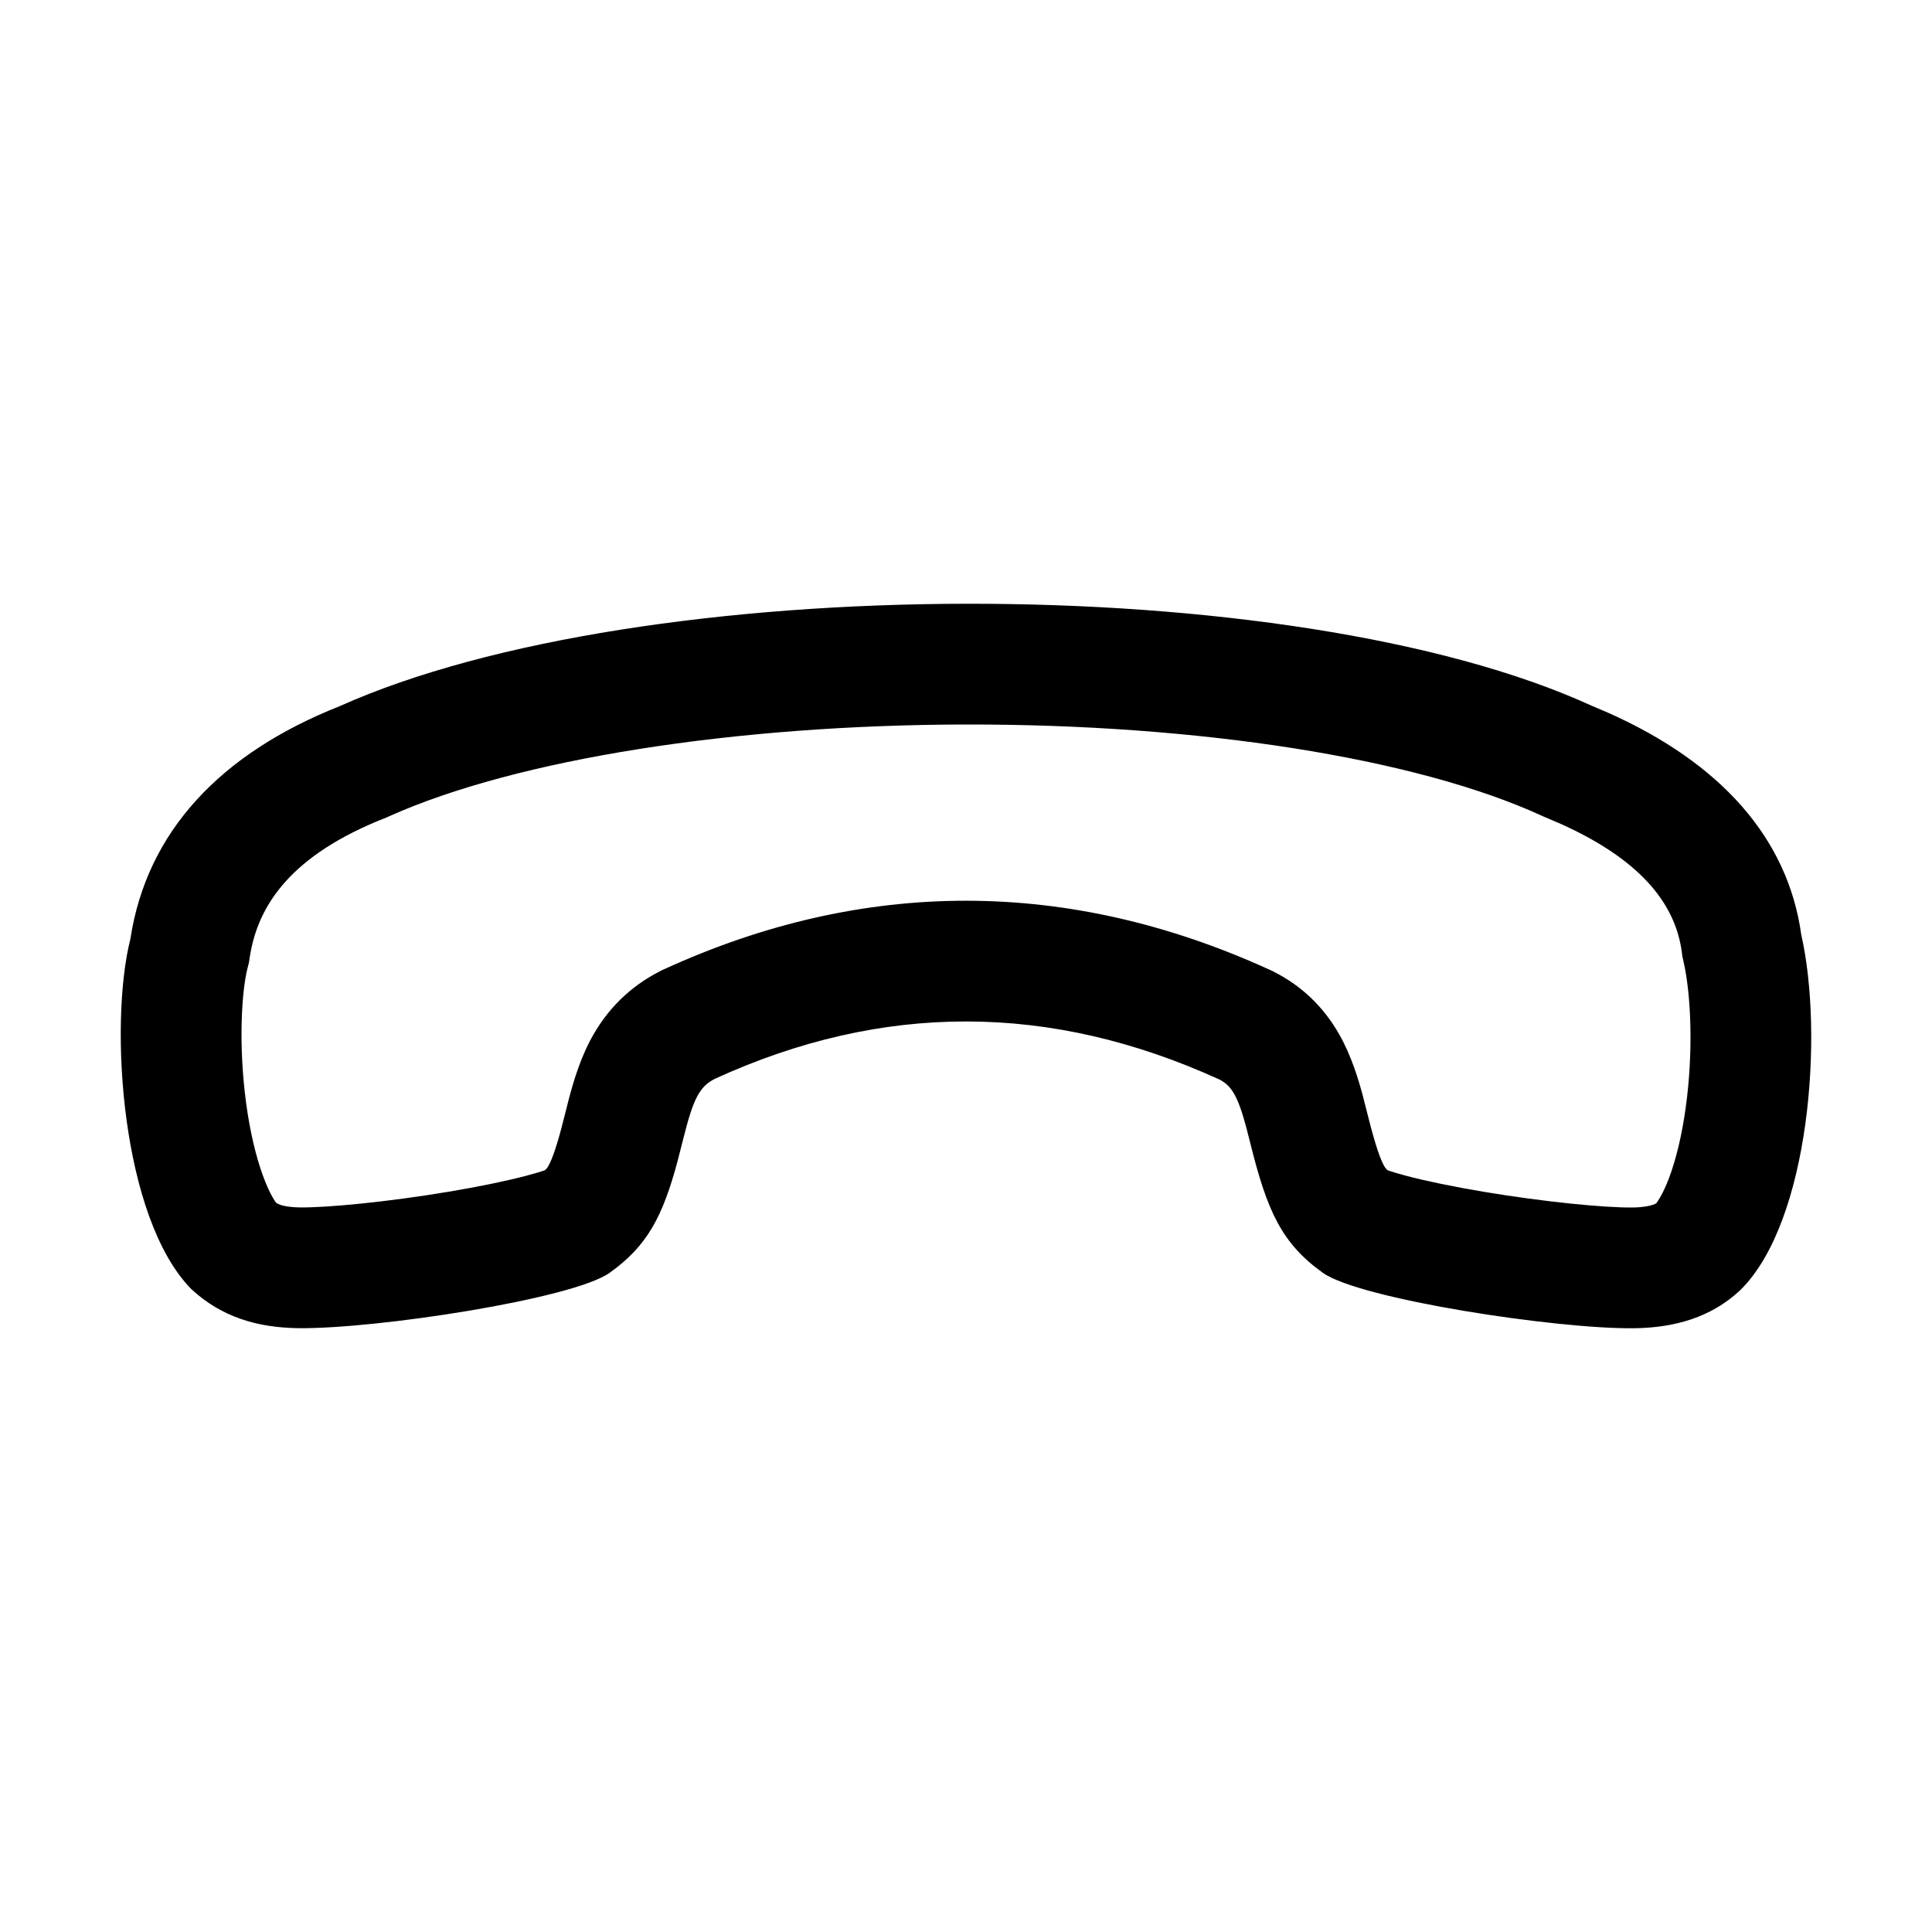
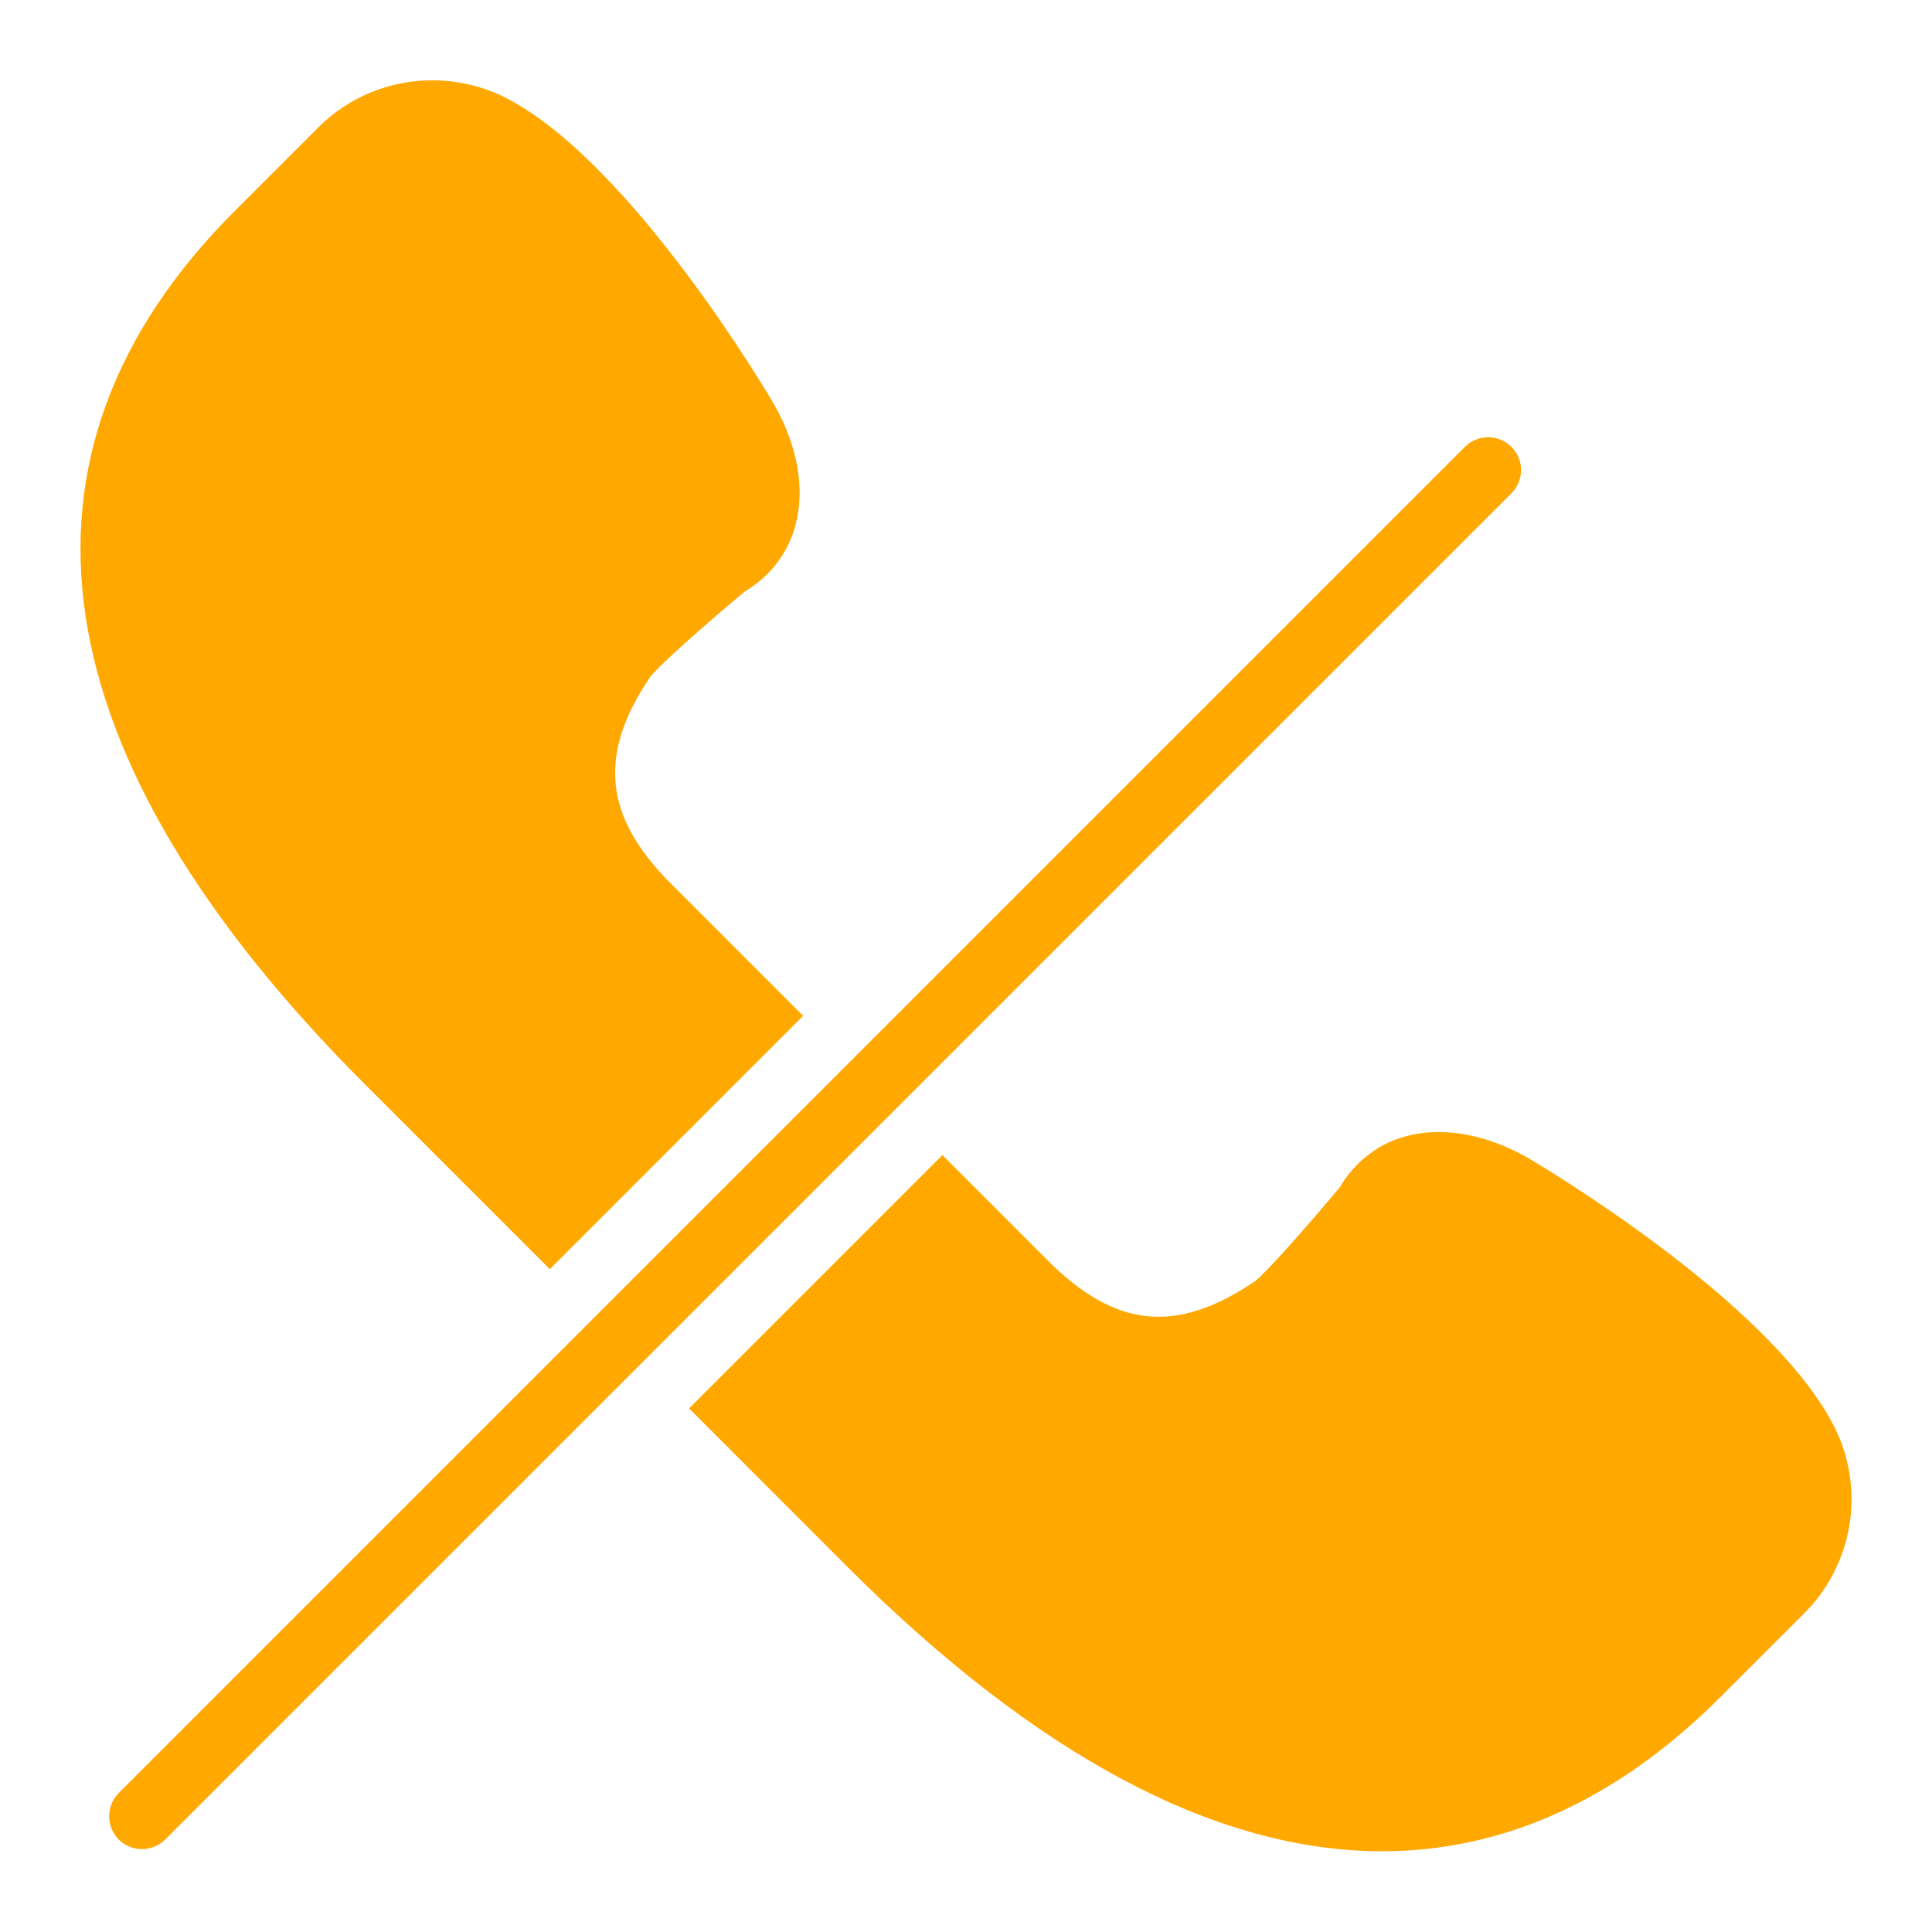
- <svg xmlns="http://www.w3.org/2000/svg" width="24" height="24" viewBox="0 0 24 24">
-   <path fill-rule="evenodd" clip-rule="evenodd" d="M15.535 14.214C15.742 15.046 15.923 15.447 16.434 15.812C16.892 16.138 19.336 16.512 20.302 16.5C20.811 16.493 21.254 16.362 21.606 16.038L21.623 16.022C22.481 15.171 22.657 12.849 22.376 11.611C22.208 10.406 21.37 9.476 19.981 8.856L19.768 8.765C16.044 7.063 7.968 7.091 4.218 8.773C2.734 9.361 1.823 10.335 1.62 11.662C1.35 12.73 1.508 15.133 2.378 16.015C2.752 16.361 3.196 16.492 3.705 16.499C4.67 16.511 7.115 16.137 7.572 15.812C8.041 15.478 8.233 15.113 8.42 14.413L8.487 14.15C8.613 13.644 8.69 13.498 8.881 13.401C10.961 12.45 13.045 12.45 15.15 13.411C15.3 13.489 15.377 13.615 15.483 14.01L15.535 14.214ZM7.033 13.784C7.094 13.537 7.18 13.214 7.331 12.926C7.538 12.532 7.834 12.251 8.2 12.064L8.228 12.05L8.257 12.037C10.736 10.904 13.275 10.906 15.773 12.047L15.804 12.061L15.835 12.077C16.172 12.25 16.444 12.509 16.638 12.852C16.789 13.119 16.874 13.406 16.932 13.62L16.934 13.63L16.991 13.853C17.09 14.249 17.15 14.402 17.19 14.476C17.204 14.502 17.213 14.513 17.22 14.52C17.223 14.524 17.229 14.53 17.238 14.538C17.291 14.556 17.369 14.58 17.475 14.608C17.727 14.674 18.058 14.742 18.426 14.804C19.185 14.931 19.934 15.004 20.283 15C20.416 14.998 20.493 14.98 20.531 14.967C20.552 14.96 20.565 14.954 20.575 14.947C20.584 14.936 20.599 14.914 20.619 14.88C20.654 14.821 20.695 14.737 20.737 14.624C20.822 14.395 20.894 14.098 20.941 13.756C21.038 13.053 21.006 12.349 20.913 11.943L20.899 11.881L20.891 11.818C20.816 11.286 20.457 10.713 19.38 10.231L19.162 10.138L19.145 10.13C17.572 9.411 14.876 8.996 12.005 9C9.137 9.004 6.426 9.427 4.832 10.141L4.802 10.155L4.771 10.167C3.635 10.618 3.204 11.228 3.103 11.888L3.092 11.96L3.074 12.03C3.001 12.32 2.96 12.983 3.058 13.707C3.105 14.052 3.177 14.36 3.265 14.601C3.308 14.72 3.35 14.81 3.387 14.874C3.404 14.904 3.419 14.926 3.429 14.94C3.447 14.953 3.464 14.96 3.483 14.967C3.52 14.98 3.592 14.997 3.724 14.999C4.072 15.003 4.821 14.93 5.58 14.803C5.948 14.741 6.28 14.673 6.532 14.607C6.637 14.579 6.716 14.556 6.769 14.537C6.776 14.531 6.781 14.526 6.785 14.522C6.792 14.514 6.799 14.505 6.81 14.488C6.836 14.443 6.889 14.332 6.969 14.033L7.033 13.784Z" />
+ <svg xmlns="http://www.w3.org/2000/svg" width="24" height="24" viewBox="0 0 24 24" fill="none">
+   <path d="M18.775 5.551C18.737 5.513 18.692 5.483 18.643 5.463C18.593 5.442 18.54 5.431 18.487 5.431C18.433 5.431 18.38 5.442 18.331 5.463C18.281 5.483 18.236 5.513 18.198 5.551L1.475 22.274C1.438 22.312 1.407 22.357 1.387 22.406C1.367 22.456 1.356 22.509 1.356 22.562C1.356 22.616 1.367 22.669 1.387 22.719C1.407 22.768 1.438 22.813 1.475 22.851C1.513 22.889 1.558 22.919 1.608 22.939C1.657 22.96 1.71 22.97 1.764 22.97C1.817 22.97 1.87 22.96 1.92 22.939C1.969 22.919 2.014 22.889 2.052 22.851L18.775 6.128C18.813 6.09 18.843 6.045 18.864 5.996C18.884 5.946 18.895 5.893 18.895 5.839C18.895 5.786 18.884 5.733 18.864 5.683C18.843 5.634 18.813 5.589 18.775 5.551ZM6.83 15.766L9.977 12.619L8.334 10.976C7.5 10.142 7.424 9.374 8.077 8.409C8.168 8.283 8.75 7.767 9.247 7.351C9.564 7.162 9.782 6.882 9.878 6.537C10.005 6.079 9.911 5.54 9.611 5.015C9.541 4.894 7.862 2.05 6.314 1.231C6.024 1.078 5.701 0.998 5.373 0.998C5.108 0.997 4.846 1.049 4.602 1.15C4.358 1.251 4.136 1.399 3.95 1.587L2.915 2.622C-0.104 5.641 0.455 9.391 4.531 13.467L6.83 15.766ZM22.764 17.681C21.945 16.134 19.101 14.454 18.976 14.381C18.61 14.173 18.229 14.063 17.873 14.063C17.342 14.063 16.907 14.306 16.644 14.748C16.228 15.246 15.711 15.828 15.587 15.918C14.617 16.574 13.859 16.501 13.019 15.661L11.707 14.349L8.56 17.496L10.528 19.465C12.872 21.808 15.106 22.997 17.169 22.997H17.169C18.687 22.997 20.101 22.352 21.373 21.08L22.408 20.046C22.714 19.742 22.913 19.348 22.978 18.922C23.042 18.497 22.967 18.061 22.764 17.681Z" fill="#FFA800" />
</svg>
